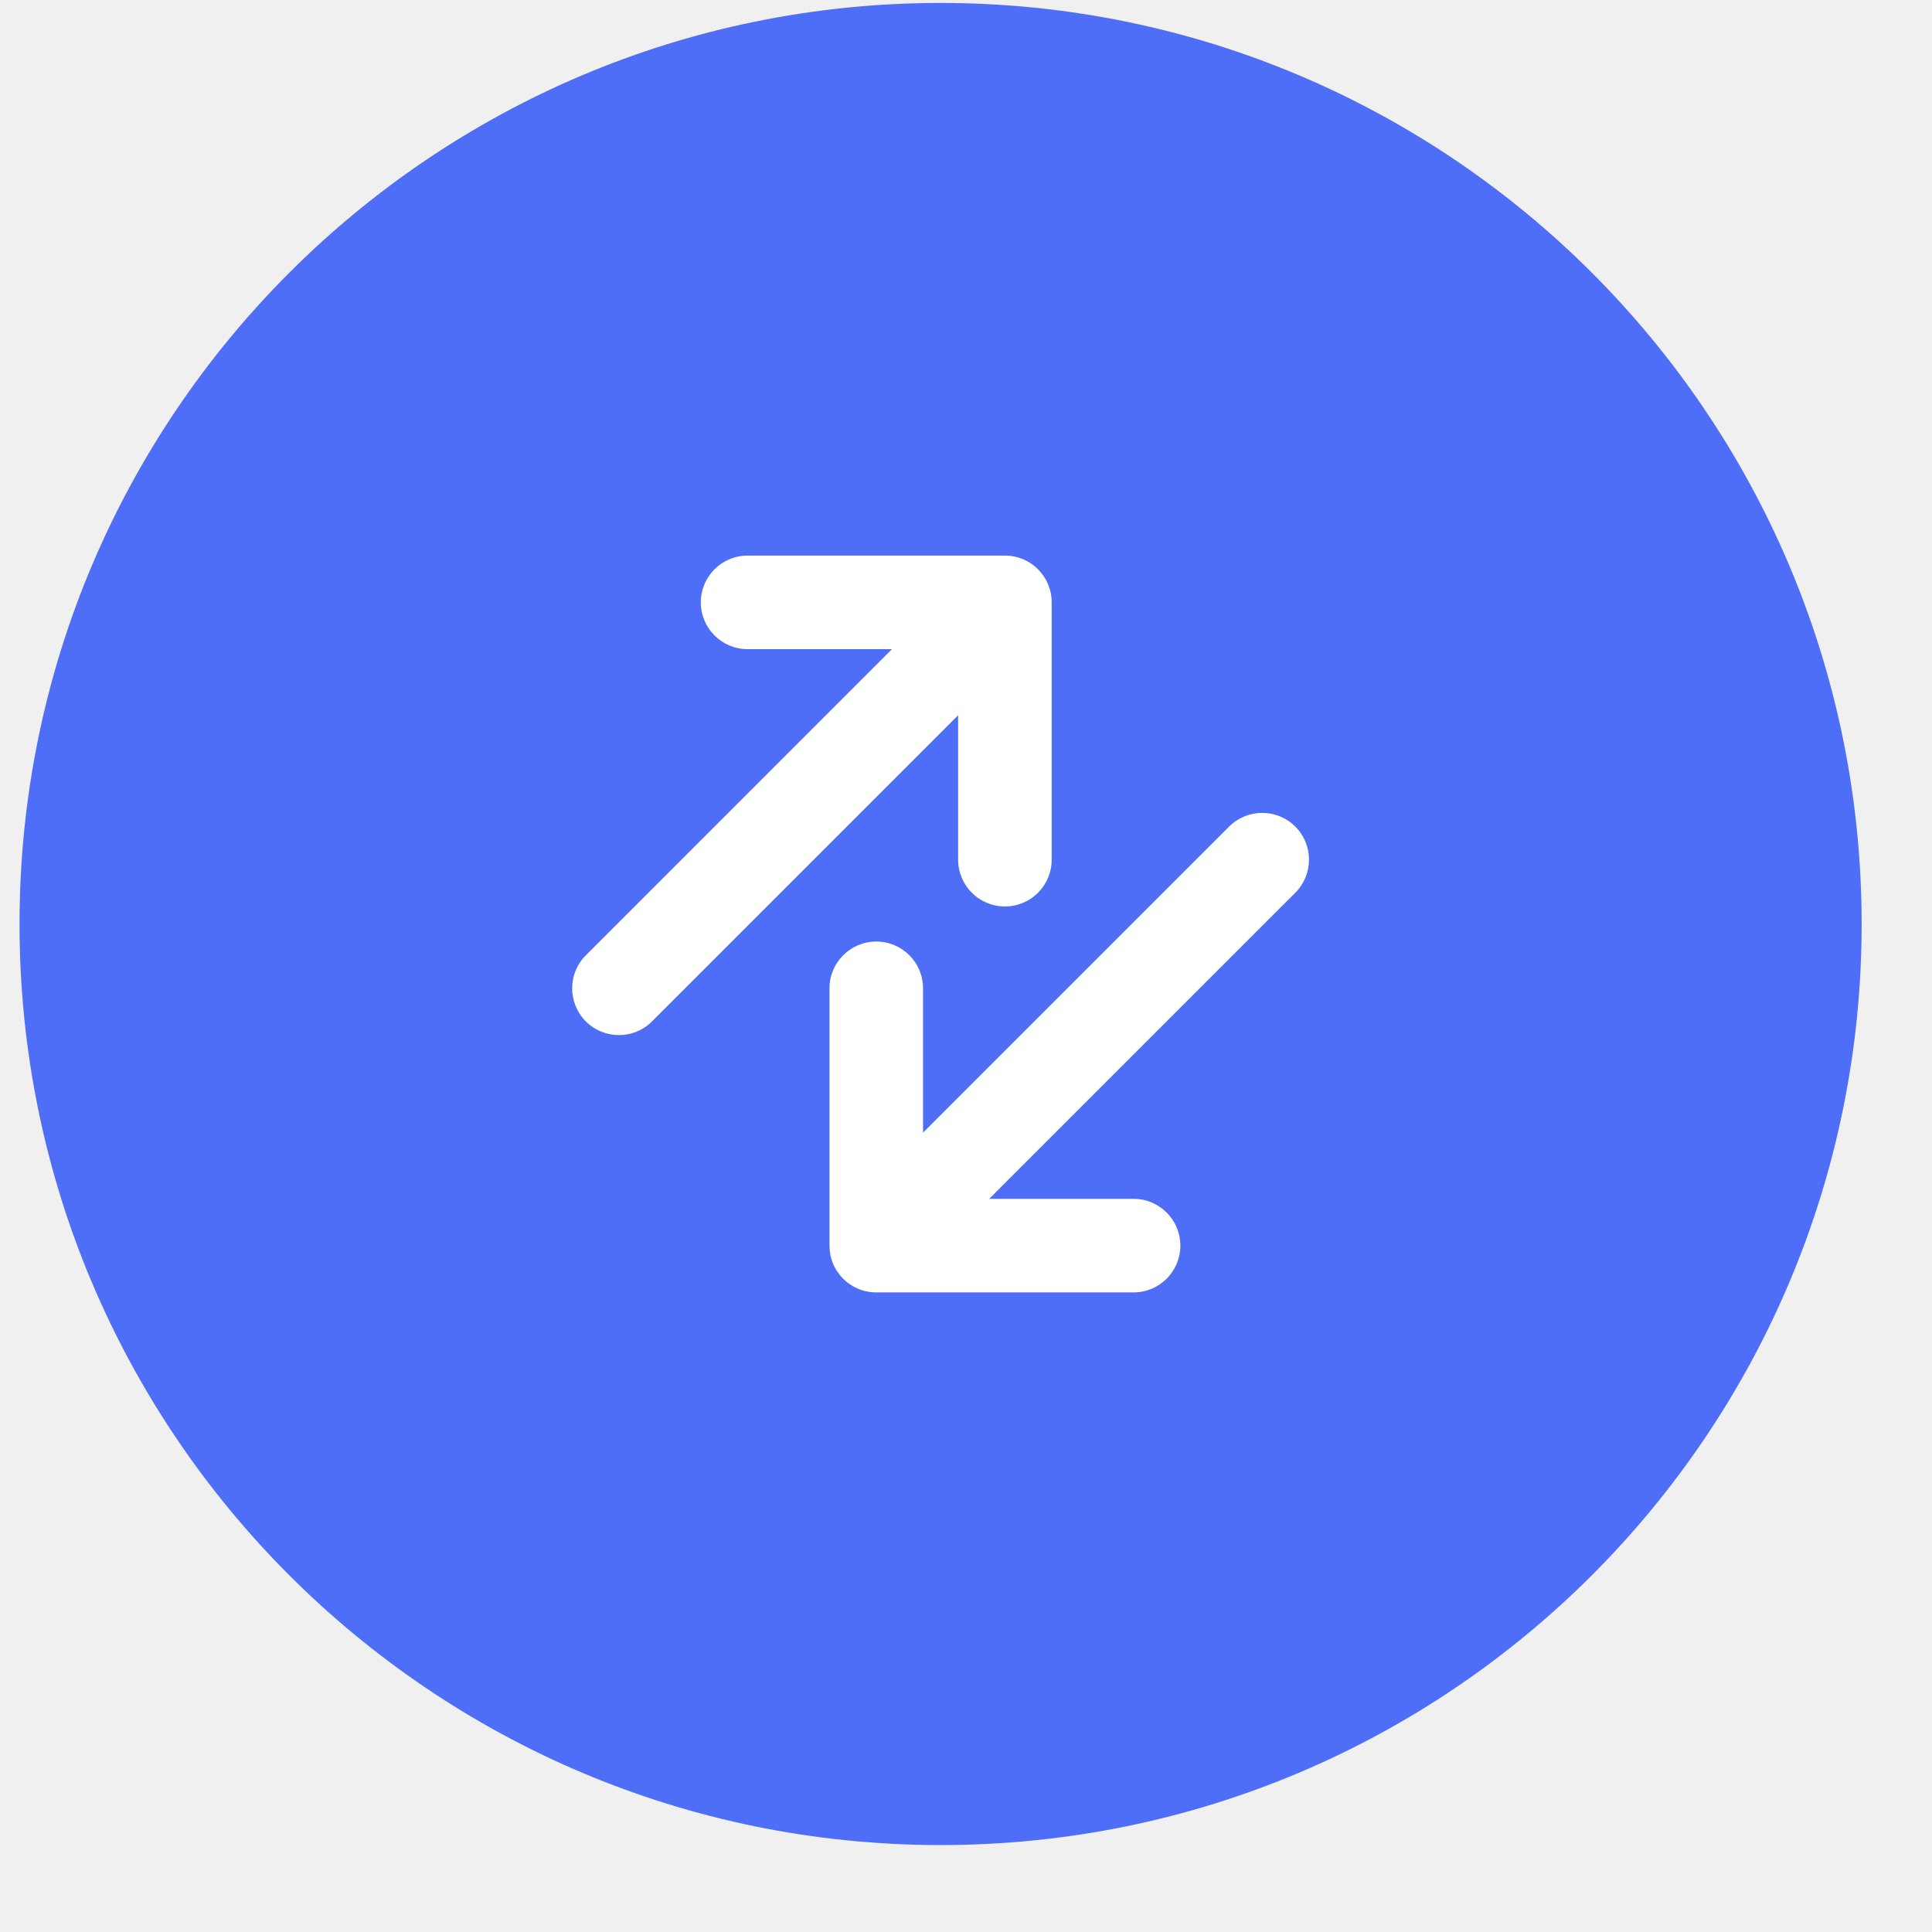
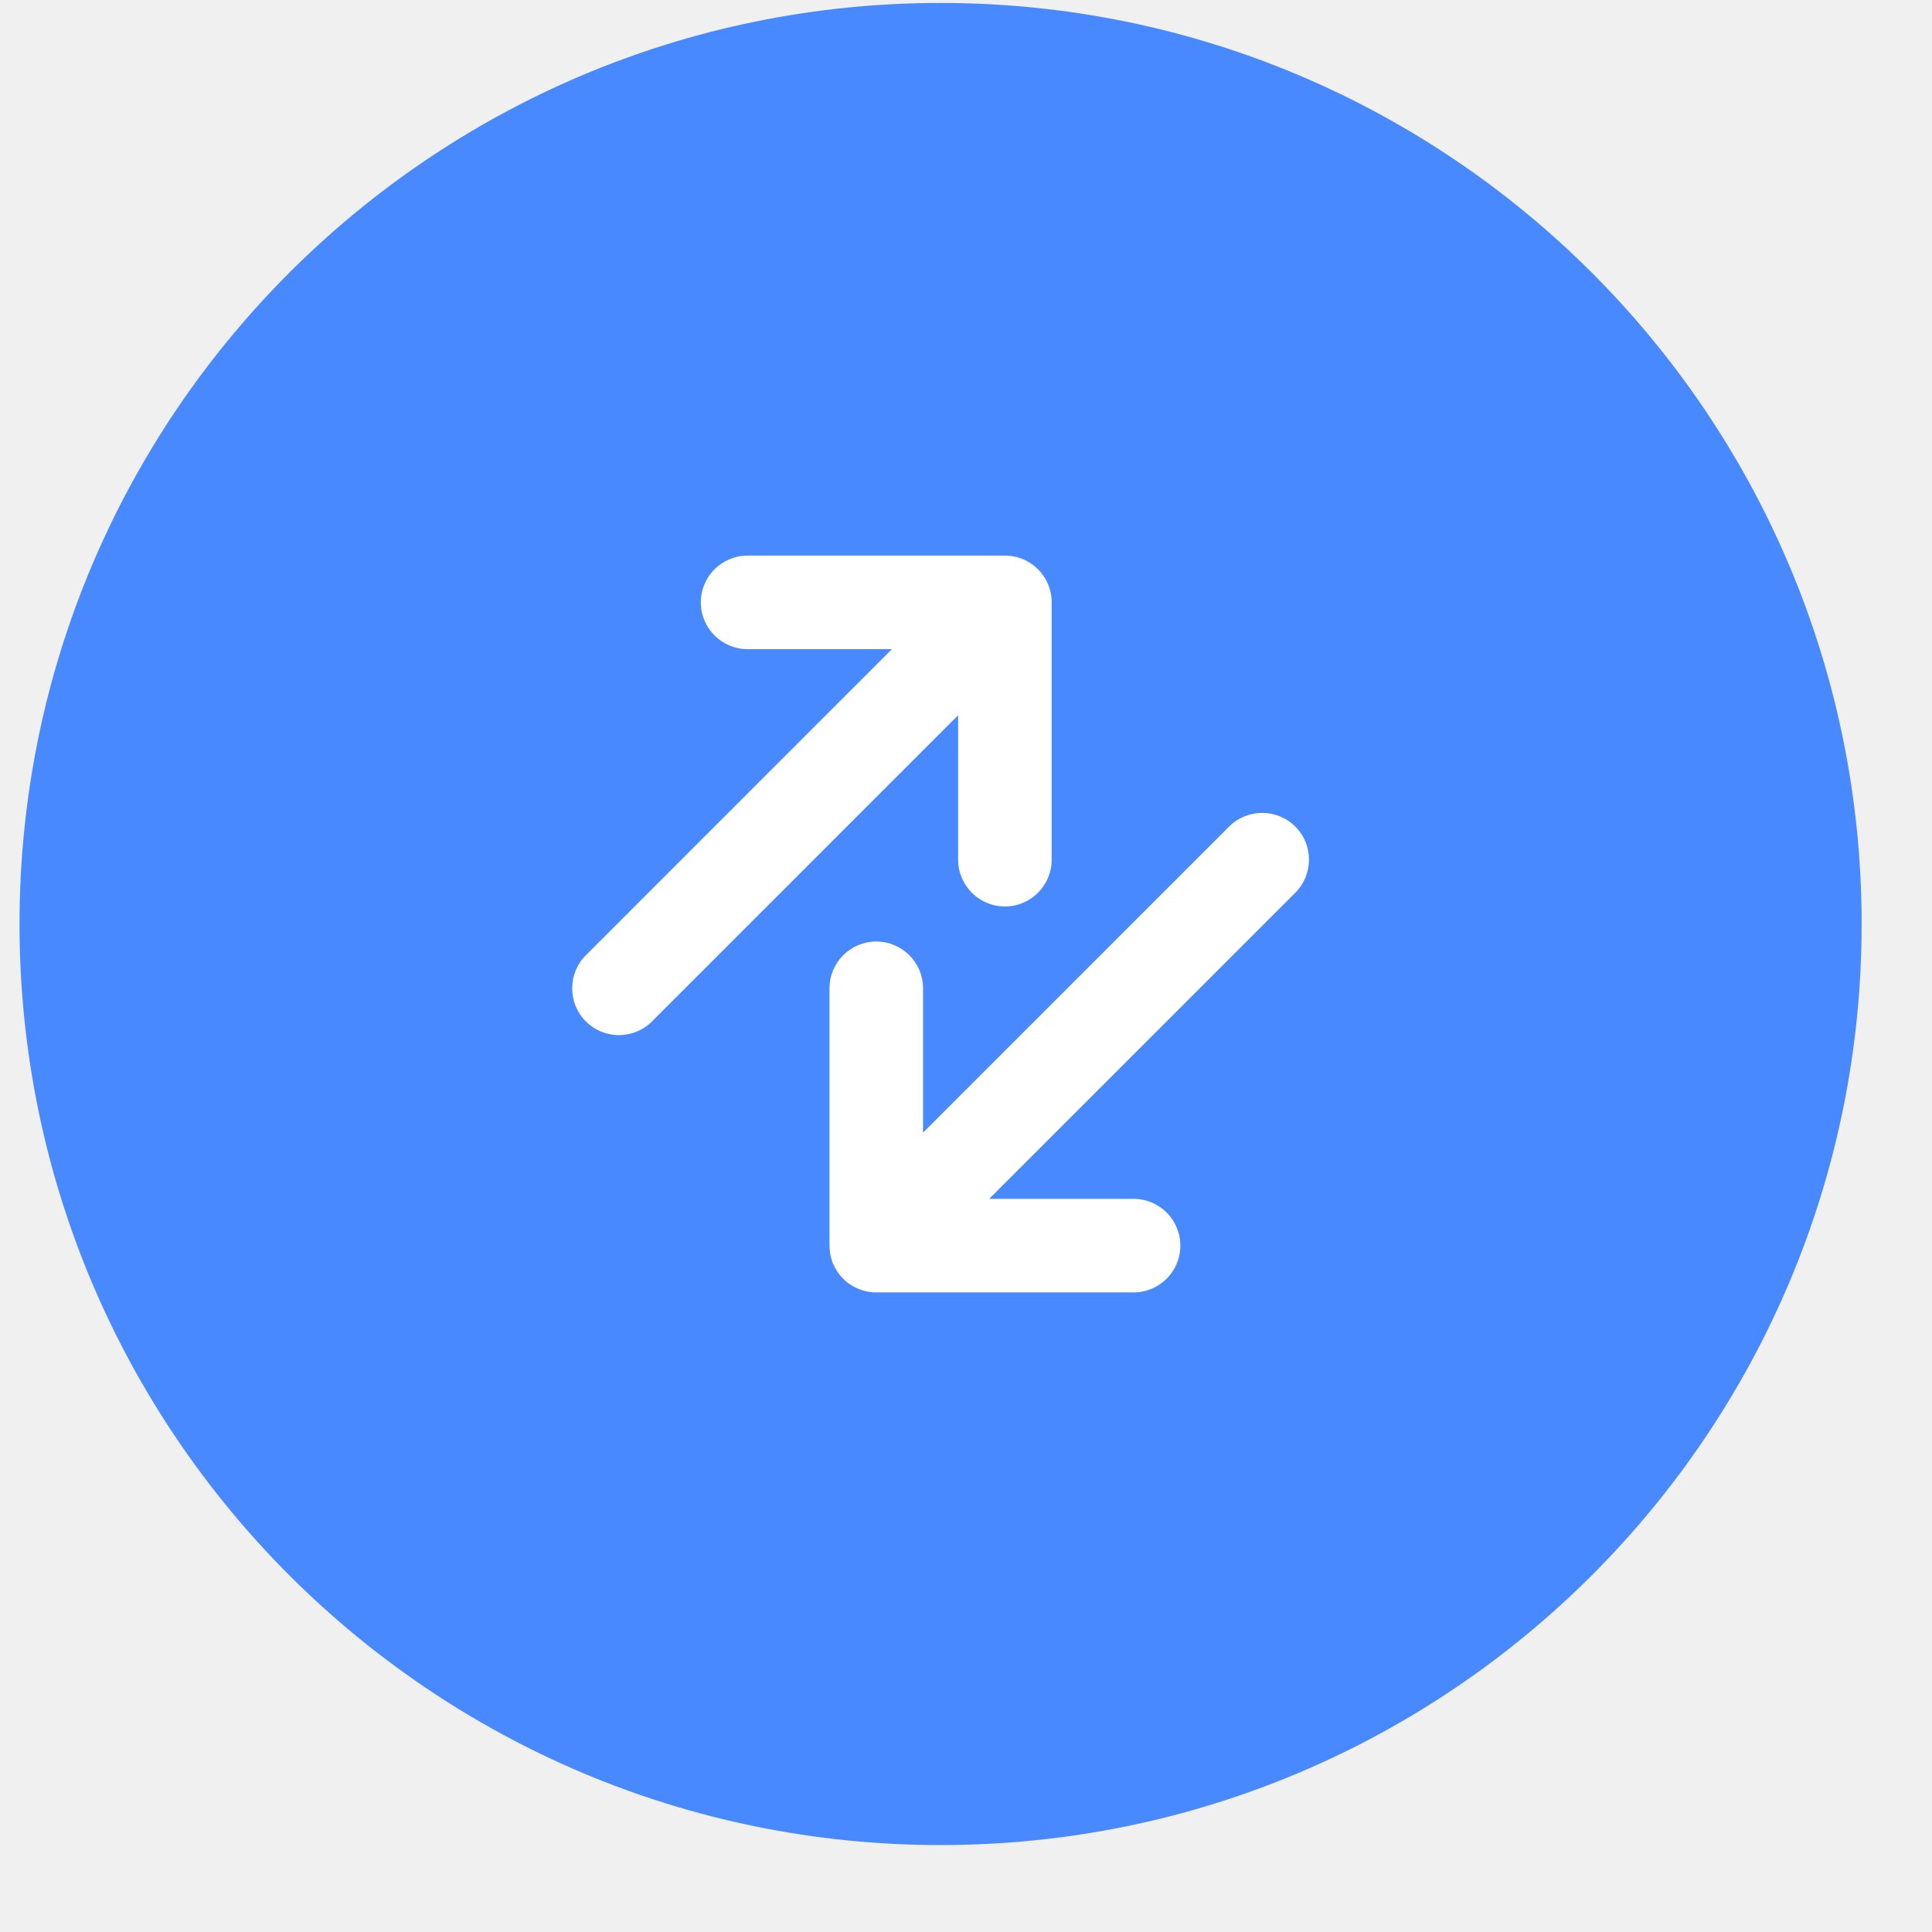
<svg xmlns="http://www.w3.org/2000/svg" width="35px" height="35px" viewBox="0 0 38 38" version="1.1">
  <g id="Transact" stroke="none" stroke-width="1" fill="none" fill-rule="evenodd">
    <g id="TransactButton-1" transform="translate(-169, -759)">
      <g id="Group" transform="translate(0, 741.8478)">
        <g id="Group-3" transform="translate(169.3841, 17.21015)">
-           <rect id="Rectangle" fill="#4F6EF7" x="-1.0658141e-14" y="-1.0658141e-14" width="36.232" height="36.232" rx="18.116" />
+           <rect id="Rectangle" fill="#4989FF" x="-1.0658141e-14" y="-1.0658141e-14" width="36.232" height="36.232" rx="18.116" />
          <path d="M25.093,16.2 C25.452,16.559 25.452,17.142 25.093,17.501 L19.072,23.522 L21.912,23.522 C22.42,23.522 22.832,23.934 22.832,24.442 C22.832,24.95 22.42,25.362 21.912,25.362 L16.851,25.362 C16.813,25.362 16.776,25.36 16.739,25.356 C16.726,25.354 16.714,25.352 16.701,25.35 C16.675,25.346 16.649,25.34 16.624,25.334 C16.616,25.332 16.607,25.33 16.599,25.327 C16.571,25.319 16.543,25.31 16.517,25.3 C16.506,25.296 16.495,25.291 16.484,25.286 C16.459,25.275 16.434,25.263 16.41,25.25 C16.402,25.246 16.394,25.241 16.385,25.236 C16.361,25.222 16.337,25.206 16.314,25.19 C16.305,25.183 16.295,25.176 16.285,25.168 C16.225,25.121 16.172,25.068 16.125,25.008 L16.2,25.093 C16.16,25.053 16.125,25.01 16.094,24.965 C16.084,24.952 16.074,24.937 16.065,24.922 C16.055,24.905 16.045,24.888 16.036,24.871 C16.026,24.851 16.016,24.831 16.007,24.81 C16.002,24.798 15.997,24.786 15.992,24.775 C15.985,24.755 15.978,24.735 15.971,24.714 C15.966,24.695 15.961,24.677 15.956,24.659 C15.953,24.645 15.95,24.63 15.947,24.616 C15.936,24.558 15.931,24.5 15.931,24.442 L15.931,19.381 C15.931,18.873 16.343,18.461 16.851,18.461 C17.359,18.461 17.771,18.873 17.771,19.381 L17.771,22.22 L23.791,16.2 C24.151,15.841 24.733,15.841 25.093,16.2 Z M19.381,10.87 C19.419,10.87 19.455,10.872 19.492,10.876 C19.512,10.879 19.533,10.882 19.554,10.886 C19.569,10.889 19.584,10.892 19.598,10.895 C19.616,10.9 19.634,10.905 19.652,10.91 C19.674,10.917 19.694,10.924 19.714,10.932 C19.725,10.936 19.737,10.941 19.749,10.946 C19.77,10.955 19.79,10.965 19.811,10.976 C19.827,10.984 19.844,10.994 19.86,11.004 C19.876,11.013 19.891,11.023 19.905,11.033 C19.919,11.043 19.933,11.053 19.947,11.064 C20.007,11.111 20.06,11.164 20.107,11.224 L20.032,11.139 C20.069,11.176 20.103,11.216 20.132,11.258 C20.145,11.276 20.158,11.295 20.17,11.315 C20.179,11.33 20.187,11.345 20.196,11.361 C20.205,11.38 20.215,11.399 20.223,11.419 C20.229,11.431 20.234,11.444 20.239,11.456 C20.249,11.482 20.258,11.51 20.266,11.537 C20.269,11.546 20.271,11.555 20.273,11.563 C20.28,11.588 20.285,11.614 20.289,11.64 C20.291,11.653 20.293,11.665 20.295,11.678 C20.299,11.715 20.301,11.752 20.301,11.79 L20.301,16.851 C20.301,17.359 19.889,17.771 19.381,17.771 C18.873,17.771 18.461,17.359 18.461,16.851 L18.461,14.011 L12.44,20.032 C12.081,20.391 11.498,20.391 11.139,20.032 C10.78,19.672 10.78,19.09 11.139,18.731 L17.159,12.71 L14.32,12.71 C13.812,12.71 13.4,12.298 13.4,11.79 C13.4,11.282 13.812,10.87 14.32,10.87 L19.381,10.87 Z" id="Combined-Shape" fill="#FFFFFF" fill-rule="nonzero" />
        </g>
      </g>
    </g>
  </g>
</svg>
